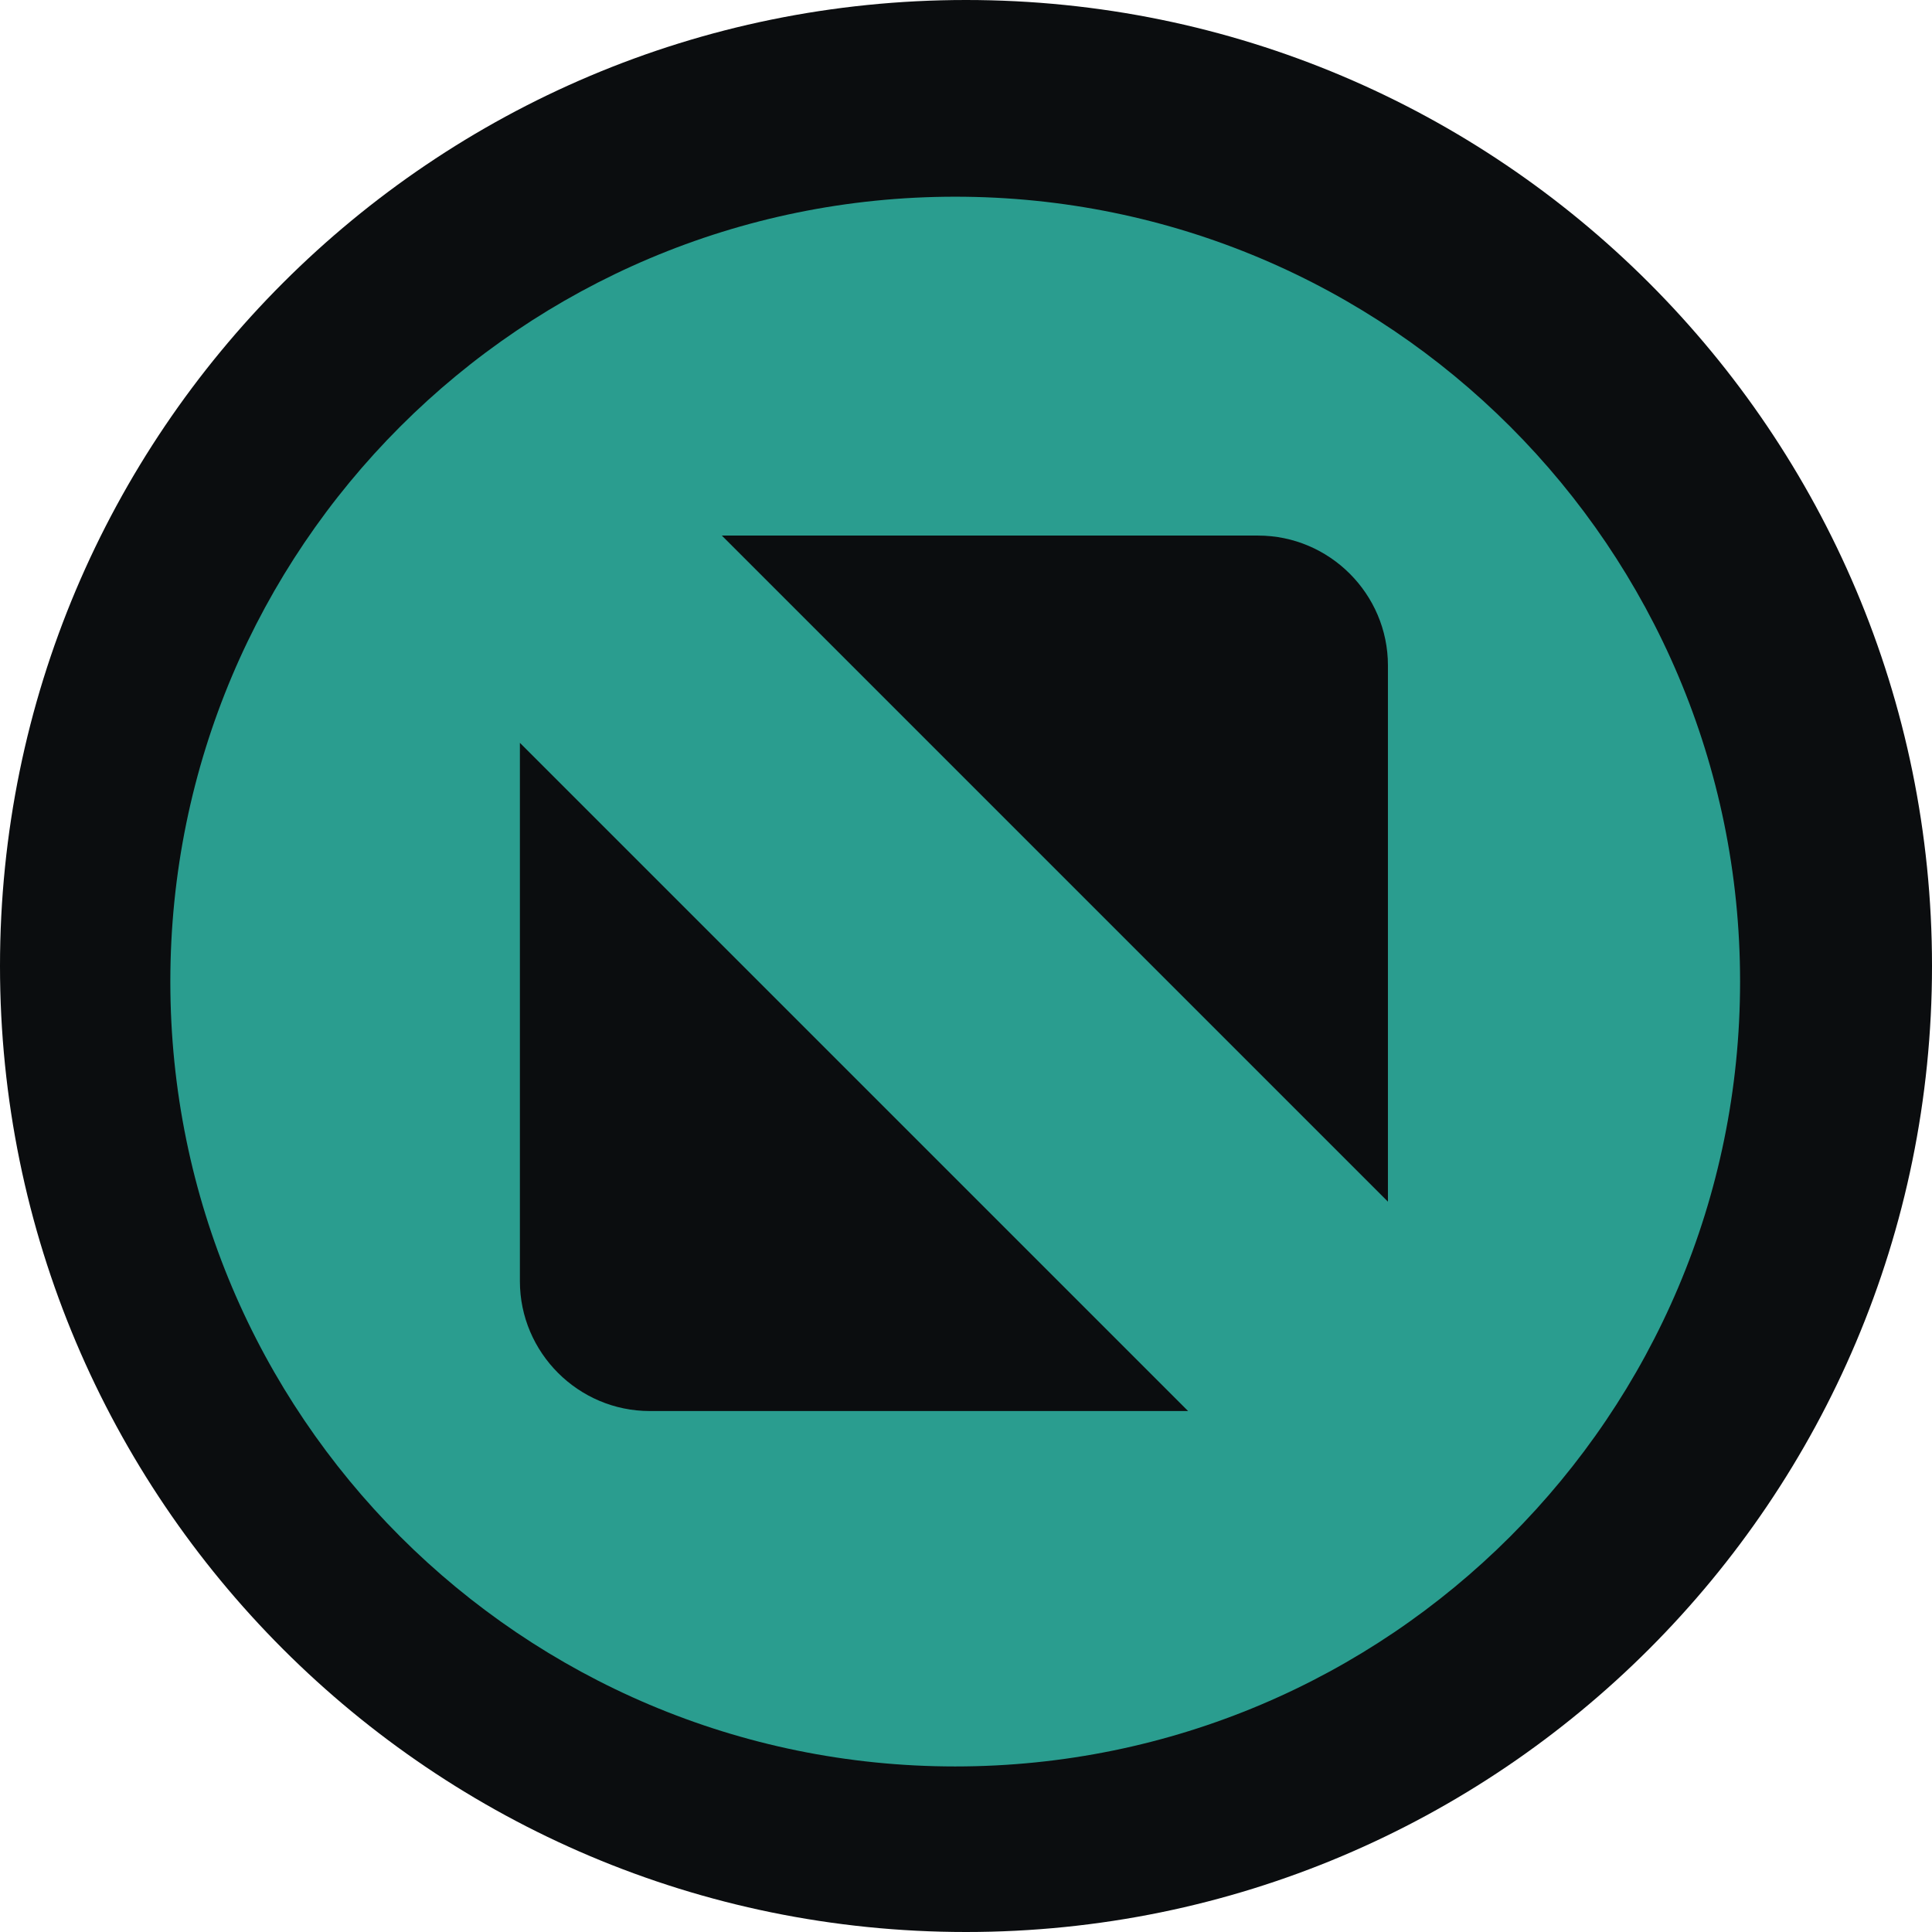
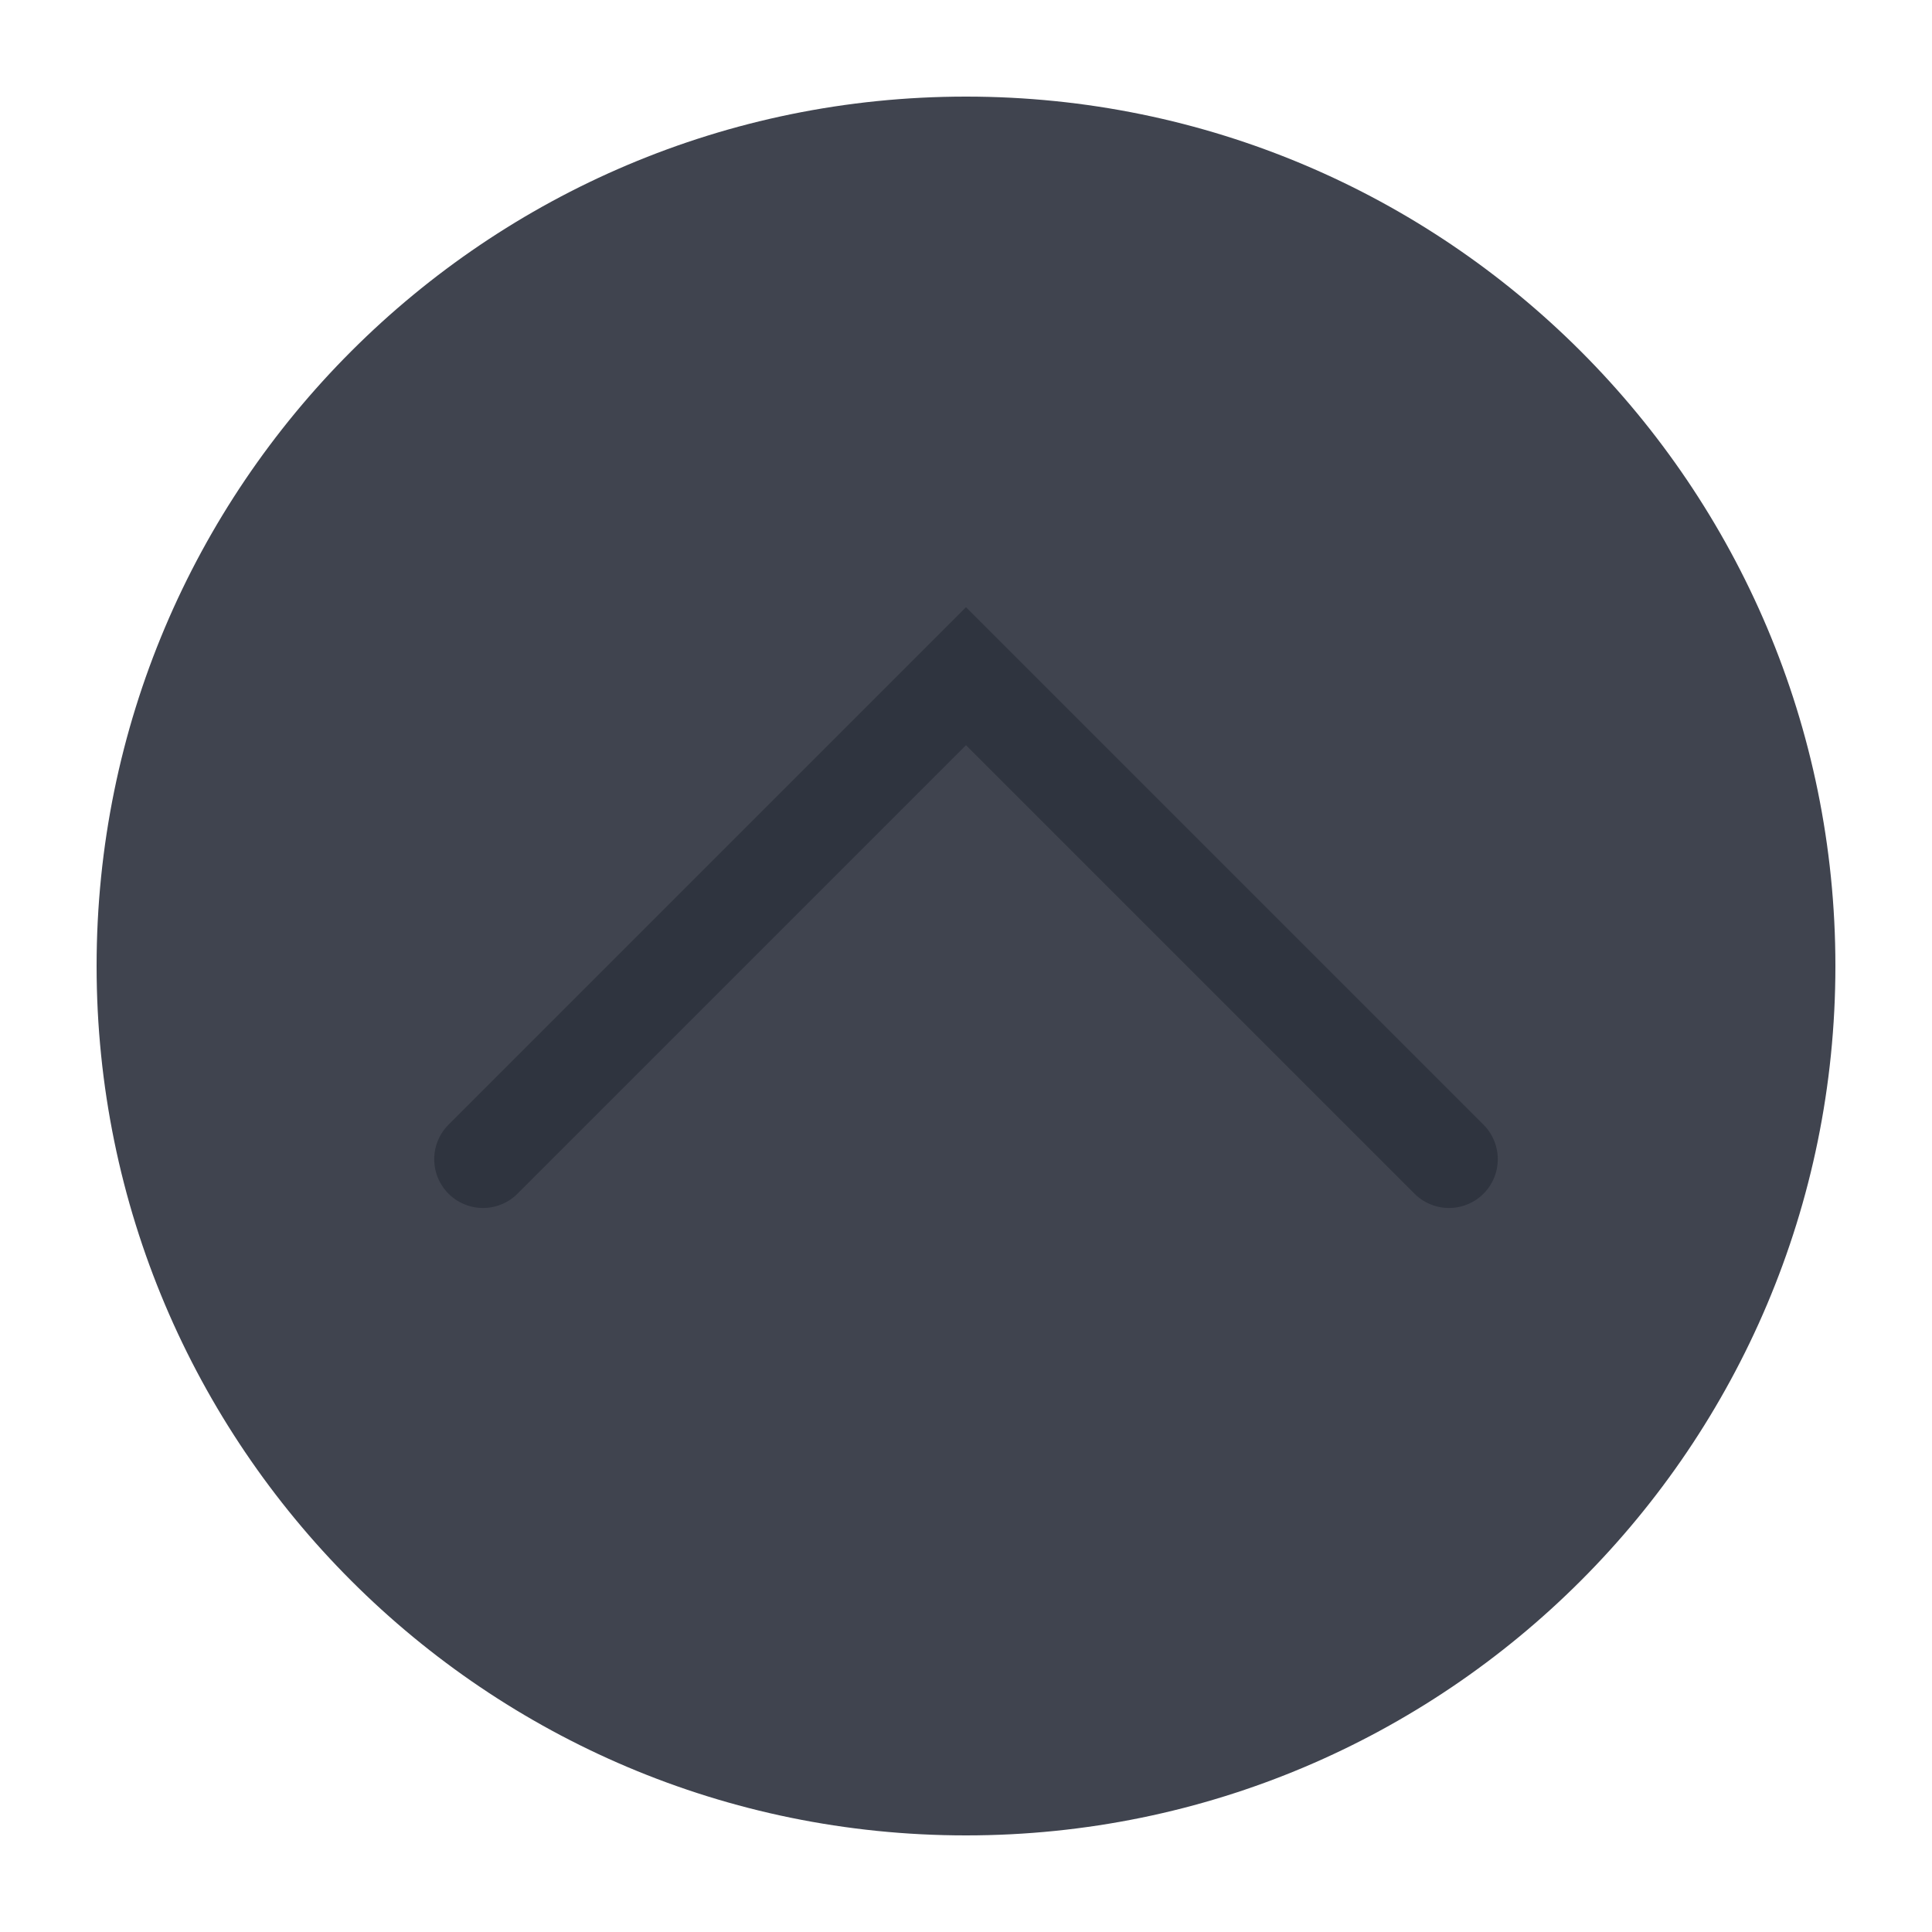
<svg xmlns="http://www.w3.org/2000/svg" viewBox="0 0 50 50" version="1.2" baseProfile="tiny">
  <defs>
</defs>
  <g fill="none" stroke="black" stroke-width="1" fill-rule="evenodd" stroke-linecap="square" stroke-linejoin="bevel">
-     <g fill="#0b0d0f" fill-opacity="1" stroke="none" transform="matrix(0.0548323,0,0,-0.0548326,-5.75553,50.0905)" font-family="Noto Sans" font-size="10" font-weight="400" font-style="normal">
-       <path vector-effect="none" fill-rule="evenodd" d="M560.906,1.65 C812.708,1.65 1016.84,205.779 1016.84,457.583 C1016.84,709.388 812.708,913.517 560.906,913.517 C309.096,913.517 104.966,709.388 104.966,457.583 C104.966,205.779 309.096,1.65 560.906,1.65 " />
+     <g fill="#40444f" fill-opacity="1" stroke="none" transform="matrix(2.5,0,0,2.5,2.5,2.5)" font-family="Noto Sans" font-size="10" font-weight="400" font-style="normal">
+       <circle cx="9" cy="9" r="9" />
    </g>
-     <g fill="#2a9d8f" fill-opacity="1" stroke="none" transform="matrix(0.0548323,0,0,-0.0548326,-5.75553,50.0905)" font-family="Noto Sans" font-size="10" font-weight="400" font-style="normal">
-       <path vector-effect="none" fill-rule="evenodd" d="M555.809,79.787 C760.401,79.787 926.255,245.644 926.255,450.234 C926.255,654.826 760.401,820.679 555.809,820.679 C351.214,820.679 185.36,654.826 185.36,450.234 C185.36,245.644 351.214,79.787 555.809,79.787 " />
-     </g>
-     <g fill="#0b0d0f" fill-opacity="1" stroke="none" transform="matrix(0.0548323,0,0,-0.0548326,-5.75553,50.0905)" font-family="Noto Sans" font-size="10" font-weight="400" font-style="normal">
-       <path vector-effect="none" fill-rule="evenodd" d="M445.662,660.736 L698.767,660.736 C732.469,660.736 760.047,633.159 760.047,599.454 L760.047,346.353 L445.662,660.736 M665.732,247.536 L411.628,247.536 C377.922,247.536 350.348,275.109 350.348,308.814 L350.348,562.917 L665.732,247.536" />
+     <g fill="none" stroke="#2f343f" stroke-opacity="1" stroke-width="1.01" stroke-linecap="round" stroke-linejoin="miter" stroke-miterlimit="2" transform="matrix(2.5,0,0,2.5,2.5,2.5)" font-family="Noto Sans" font-size="10" font-weight="400" font-style="normal">
+       <polyline fill="none" vector-effect="none" points="4,11 9,6 14,11 " />
    </g>
    <g fill="none" stroke="#000000" stroke-opacity="1" stroke-width="1" stroke-linecap="square" stroke-linejoin="bevel" transform="matrix(1,0,0,1,0,0)" font-family="Noto Sans" font-size="10" font-weight="400" font-style="normal">
</g>
  </g>
</svg>
